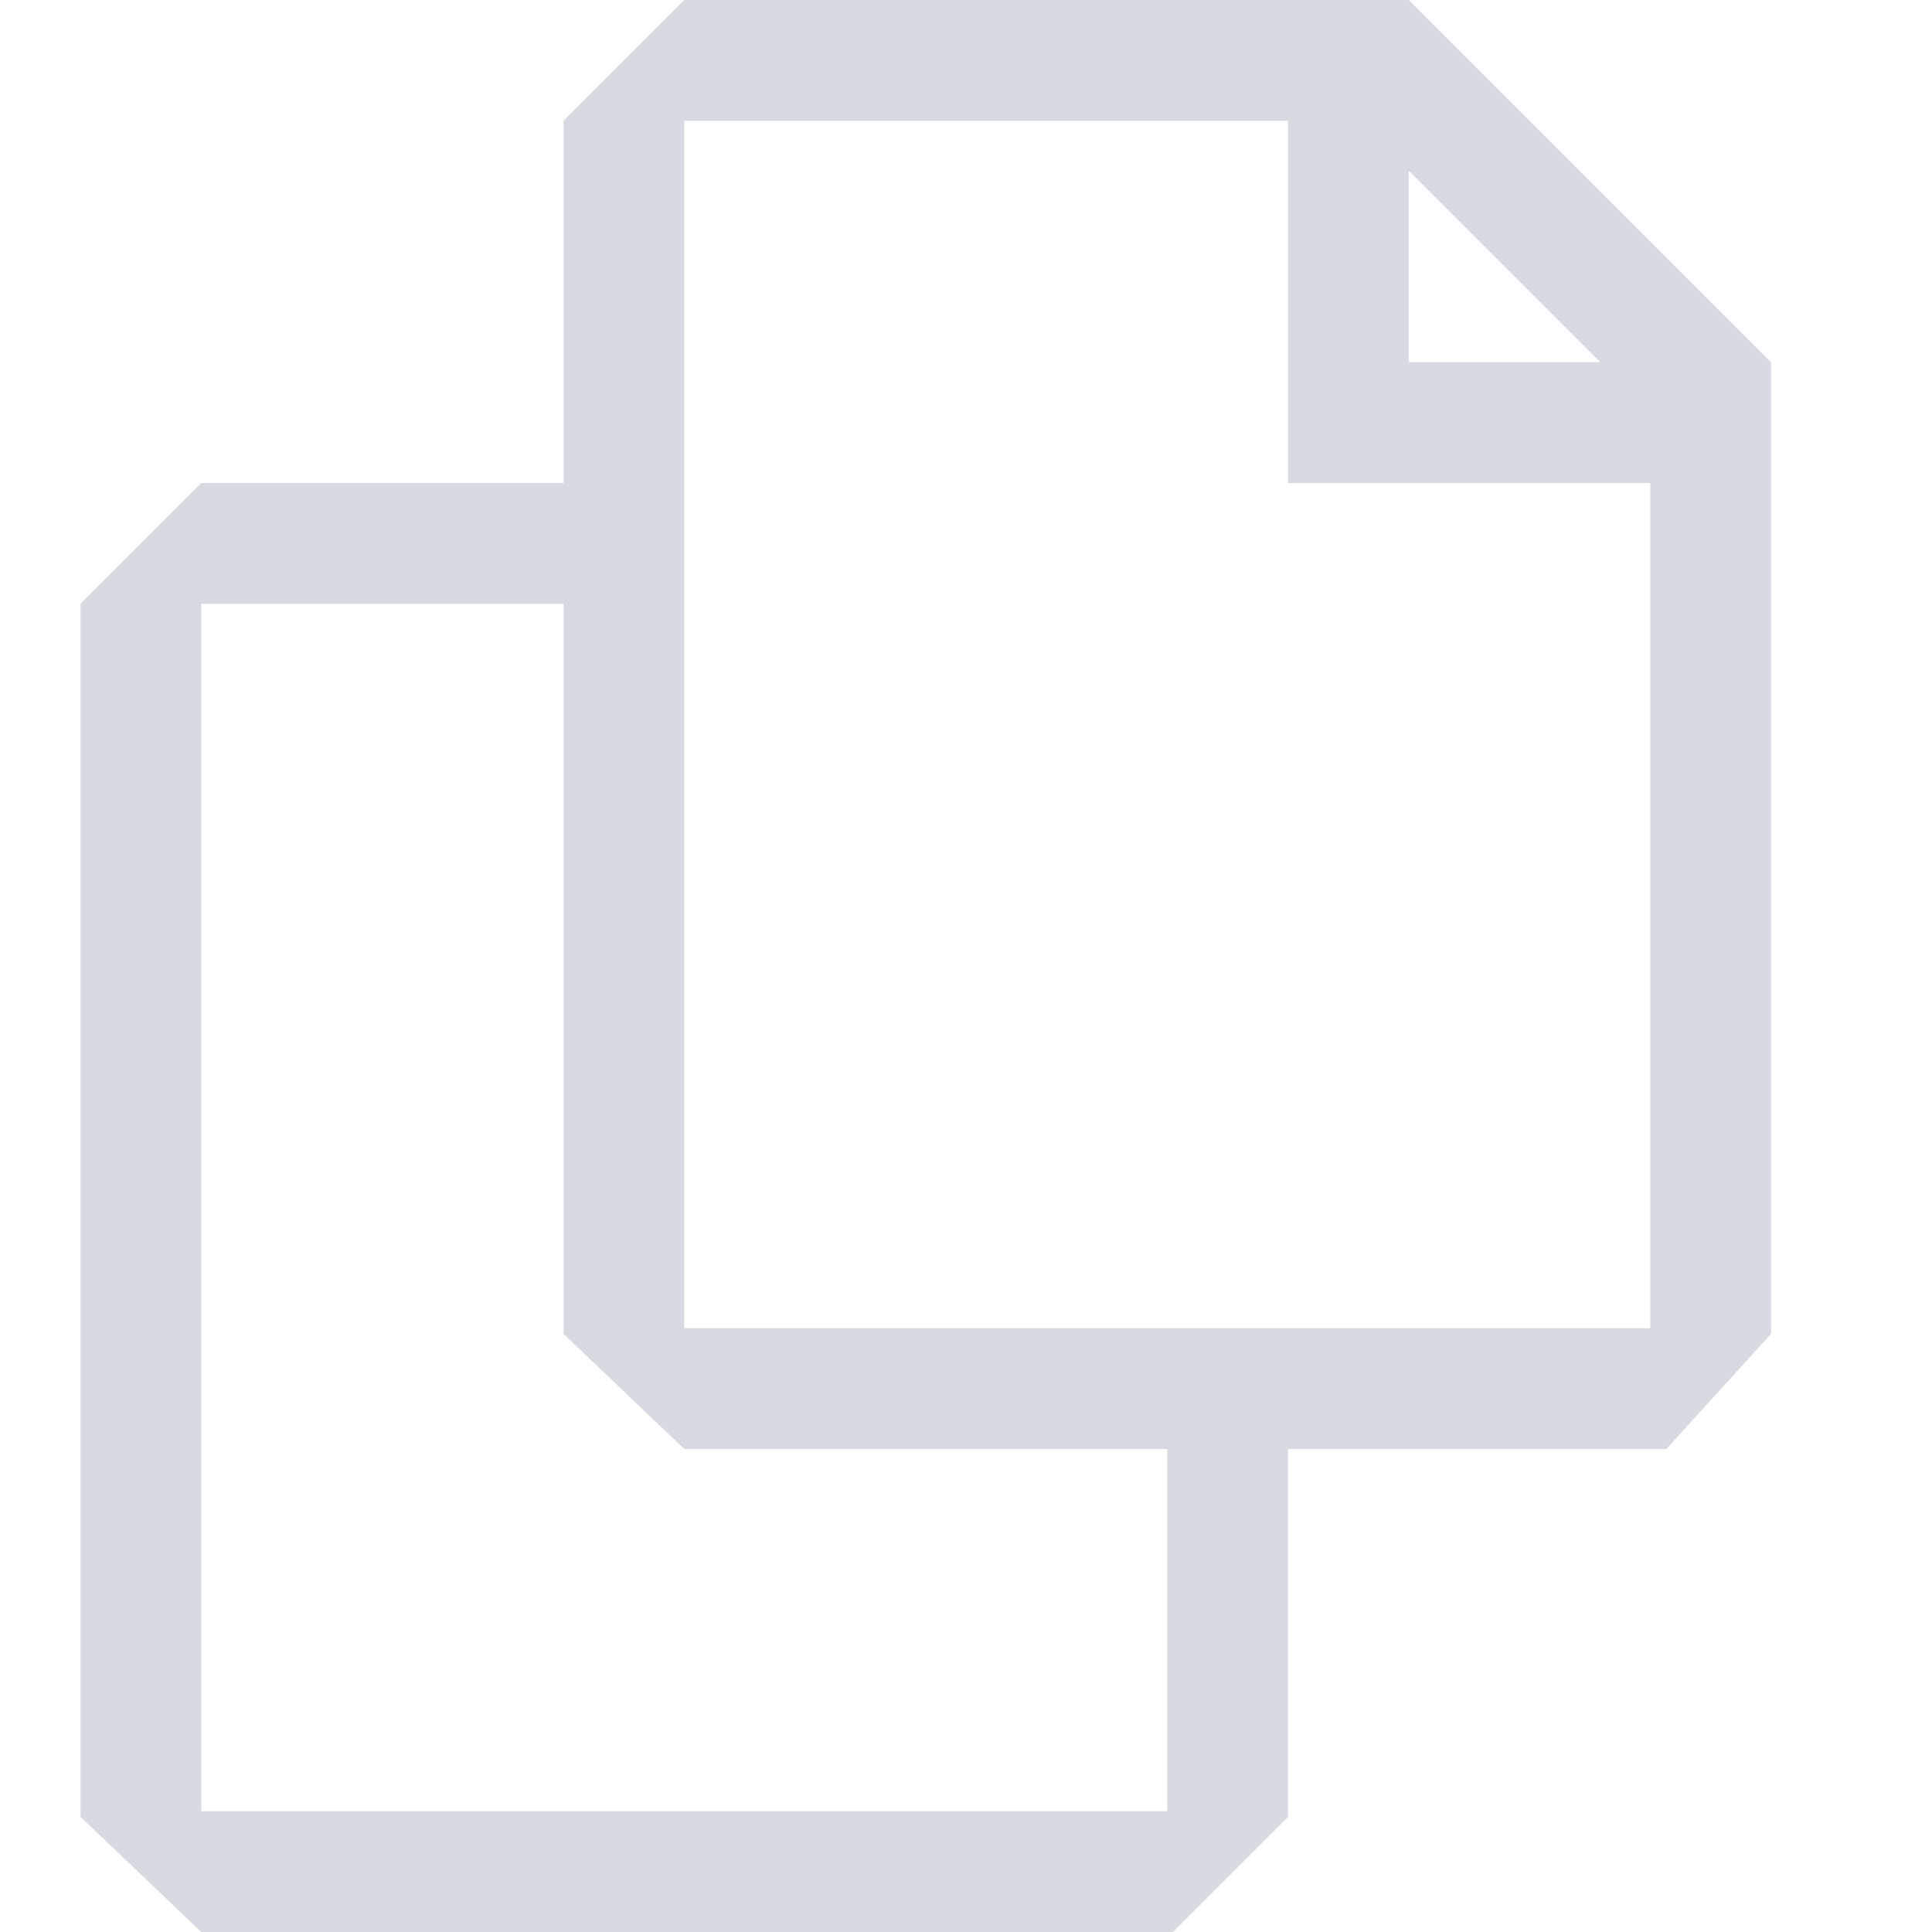
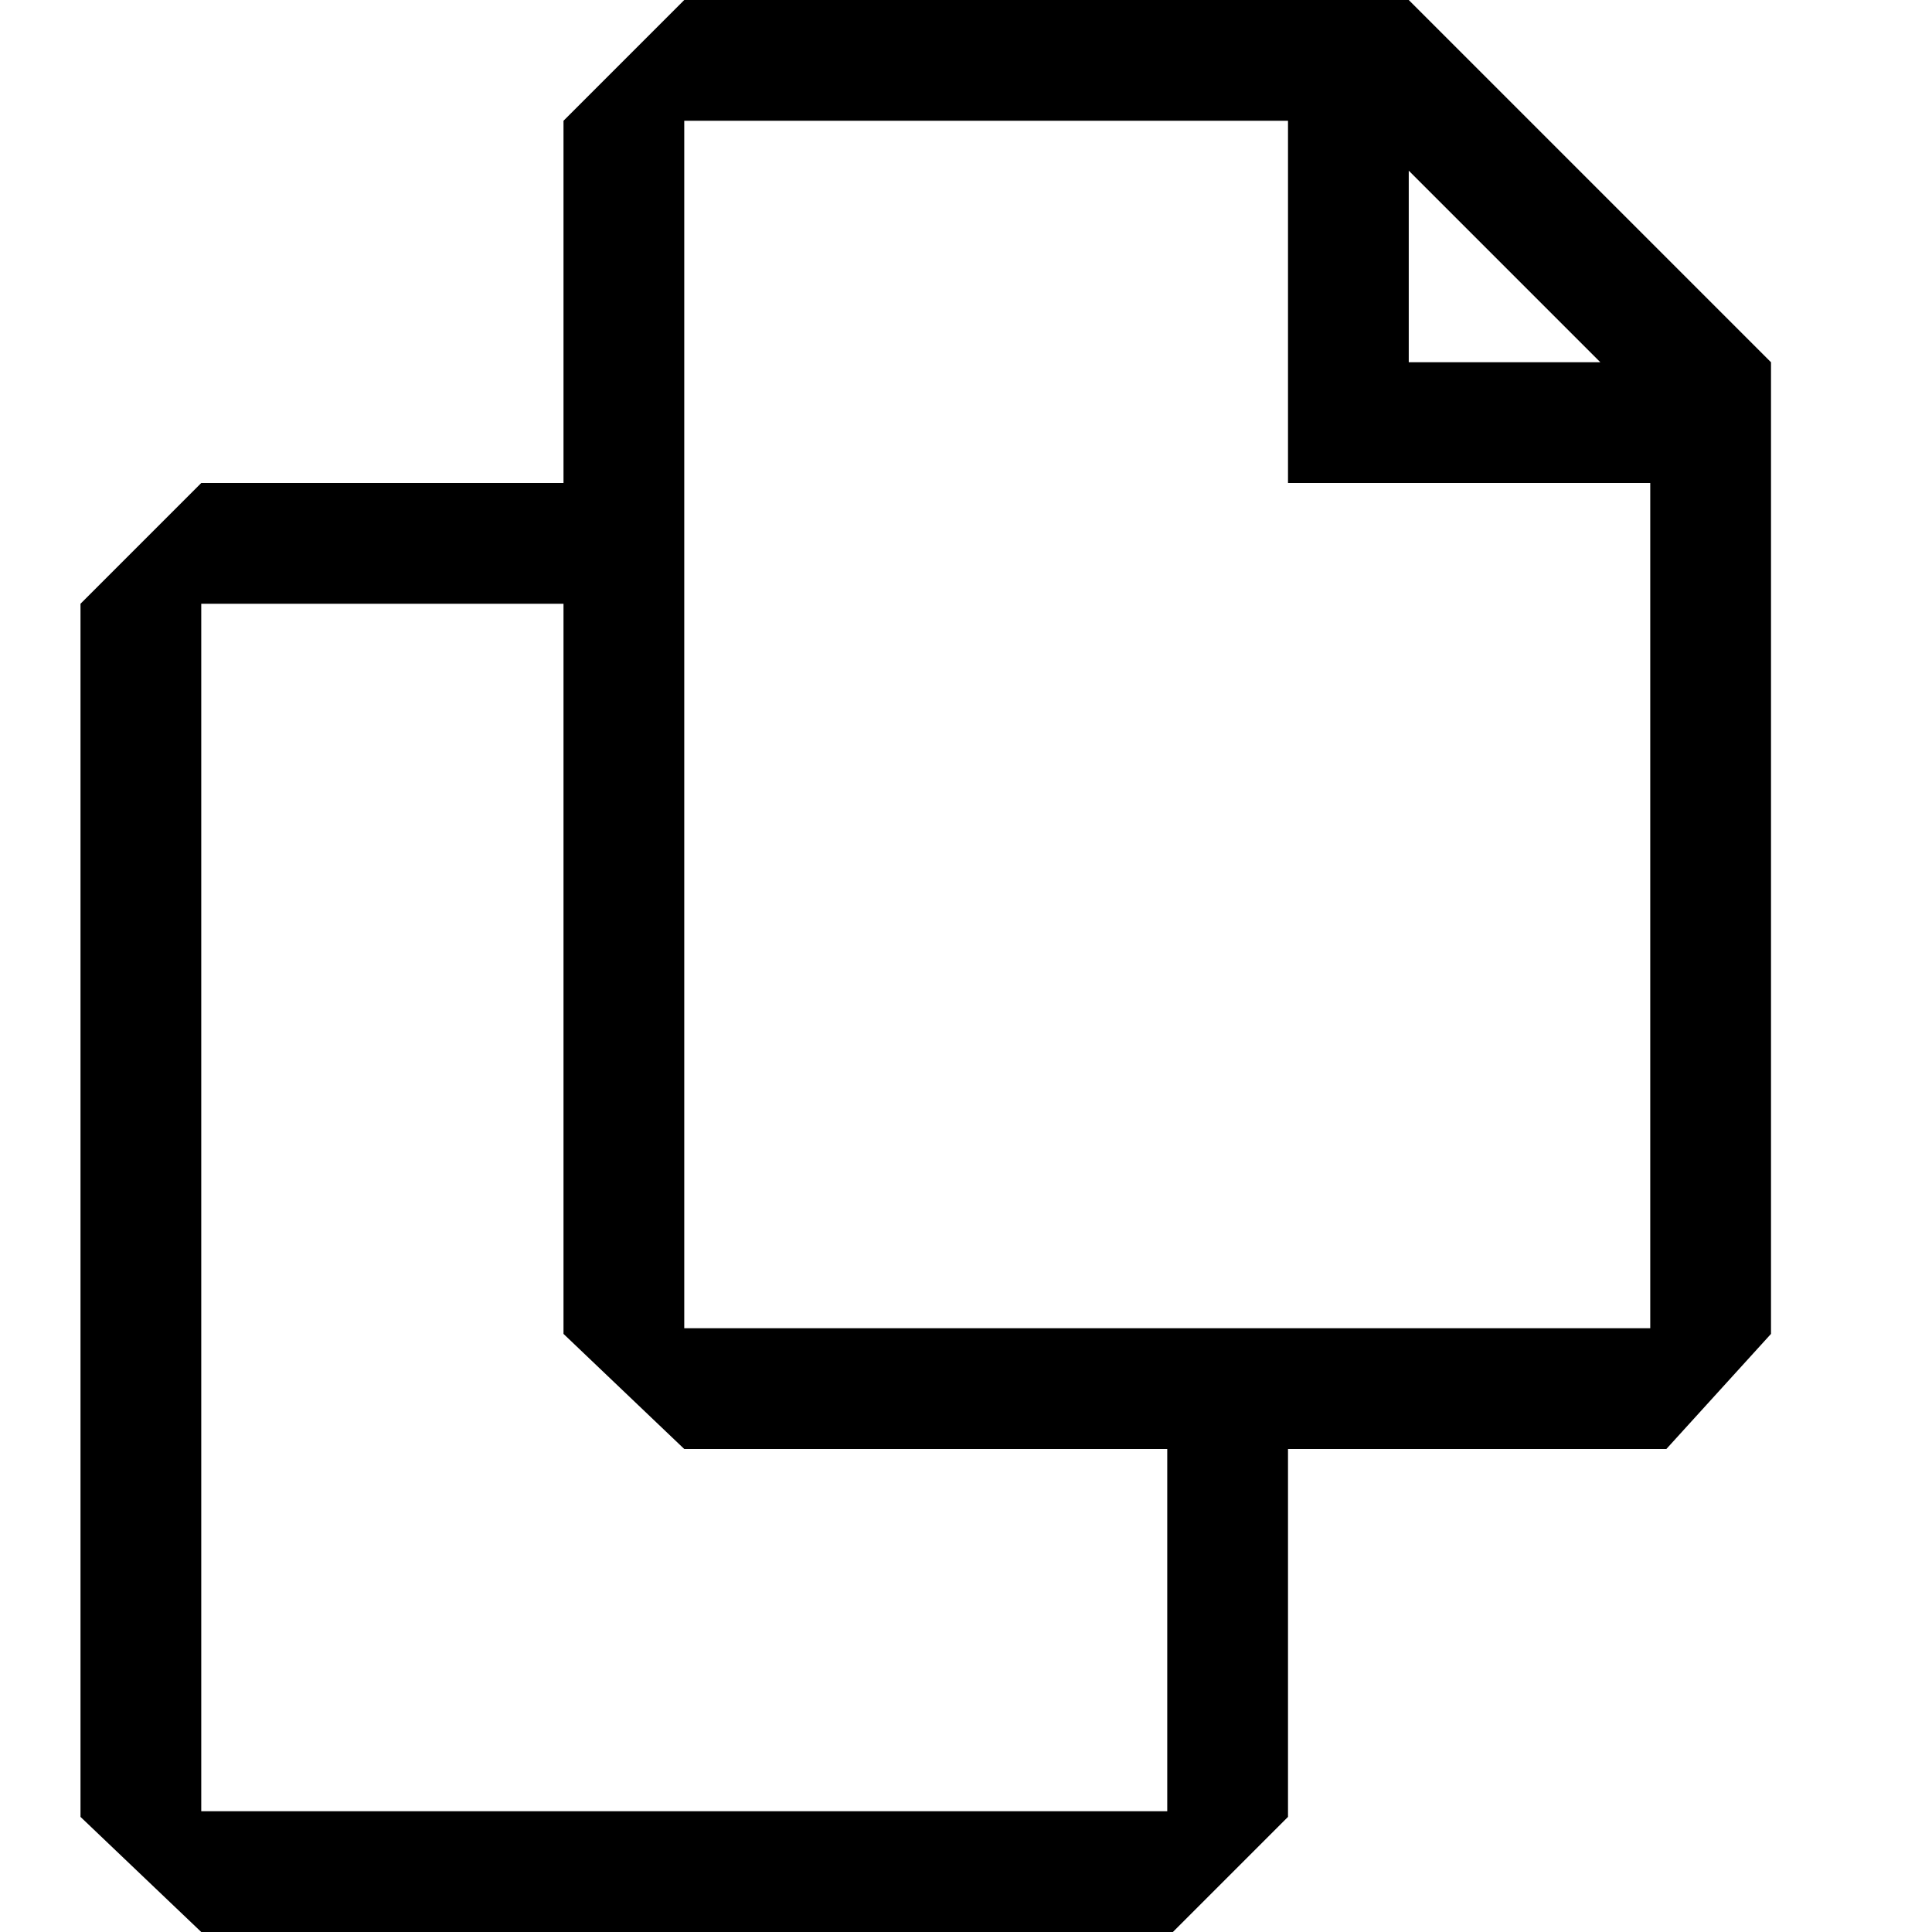
- <svg xmlns="http://www.w3.org/2000/svg" width="24" height="24" fill="#d7dae0">
+ <svg xmlns="http://www.w3.org/2000/svg" width="24" height="24" fill="currentColor">
  <path d="M17.5 0h-9L7 1.5V6H2.5L1 7.5v15.07L2.5 24h12.07L16 22.57V18h4.7l1.3-1.43V4.5L17.5 0zm0 2.12 2.38 2.38H17.5V2.12zm-3 20.38h-12v-15H7v9.07L8.5 18h6v4.5zm6-6h-12v-15H16V6h4.5v10.5z" />
</svg>
